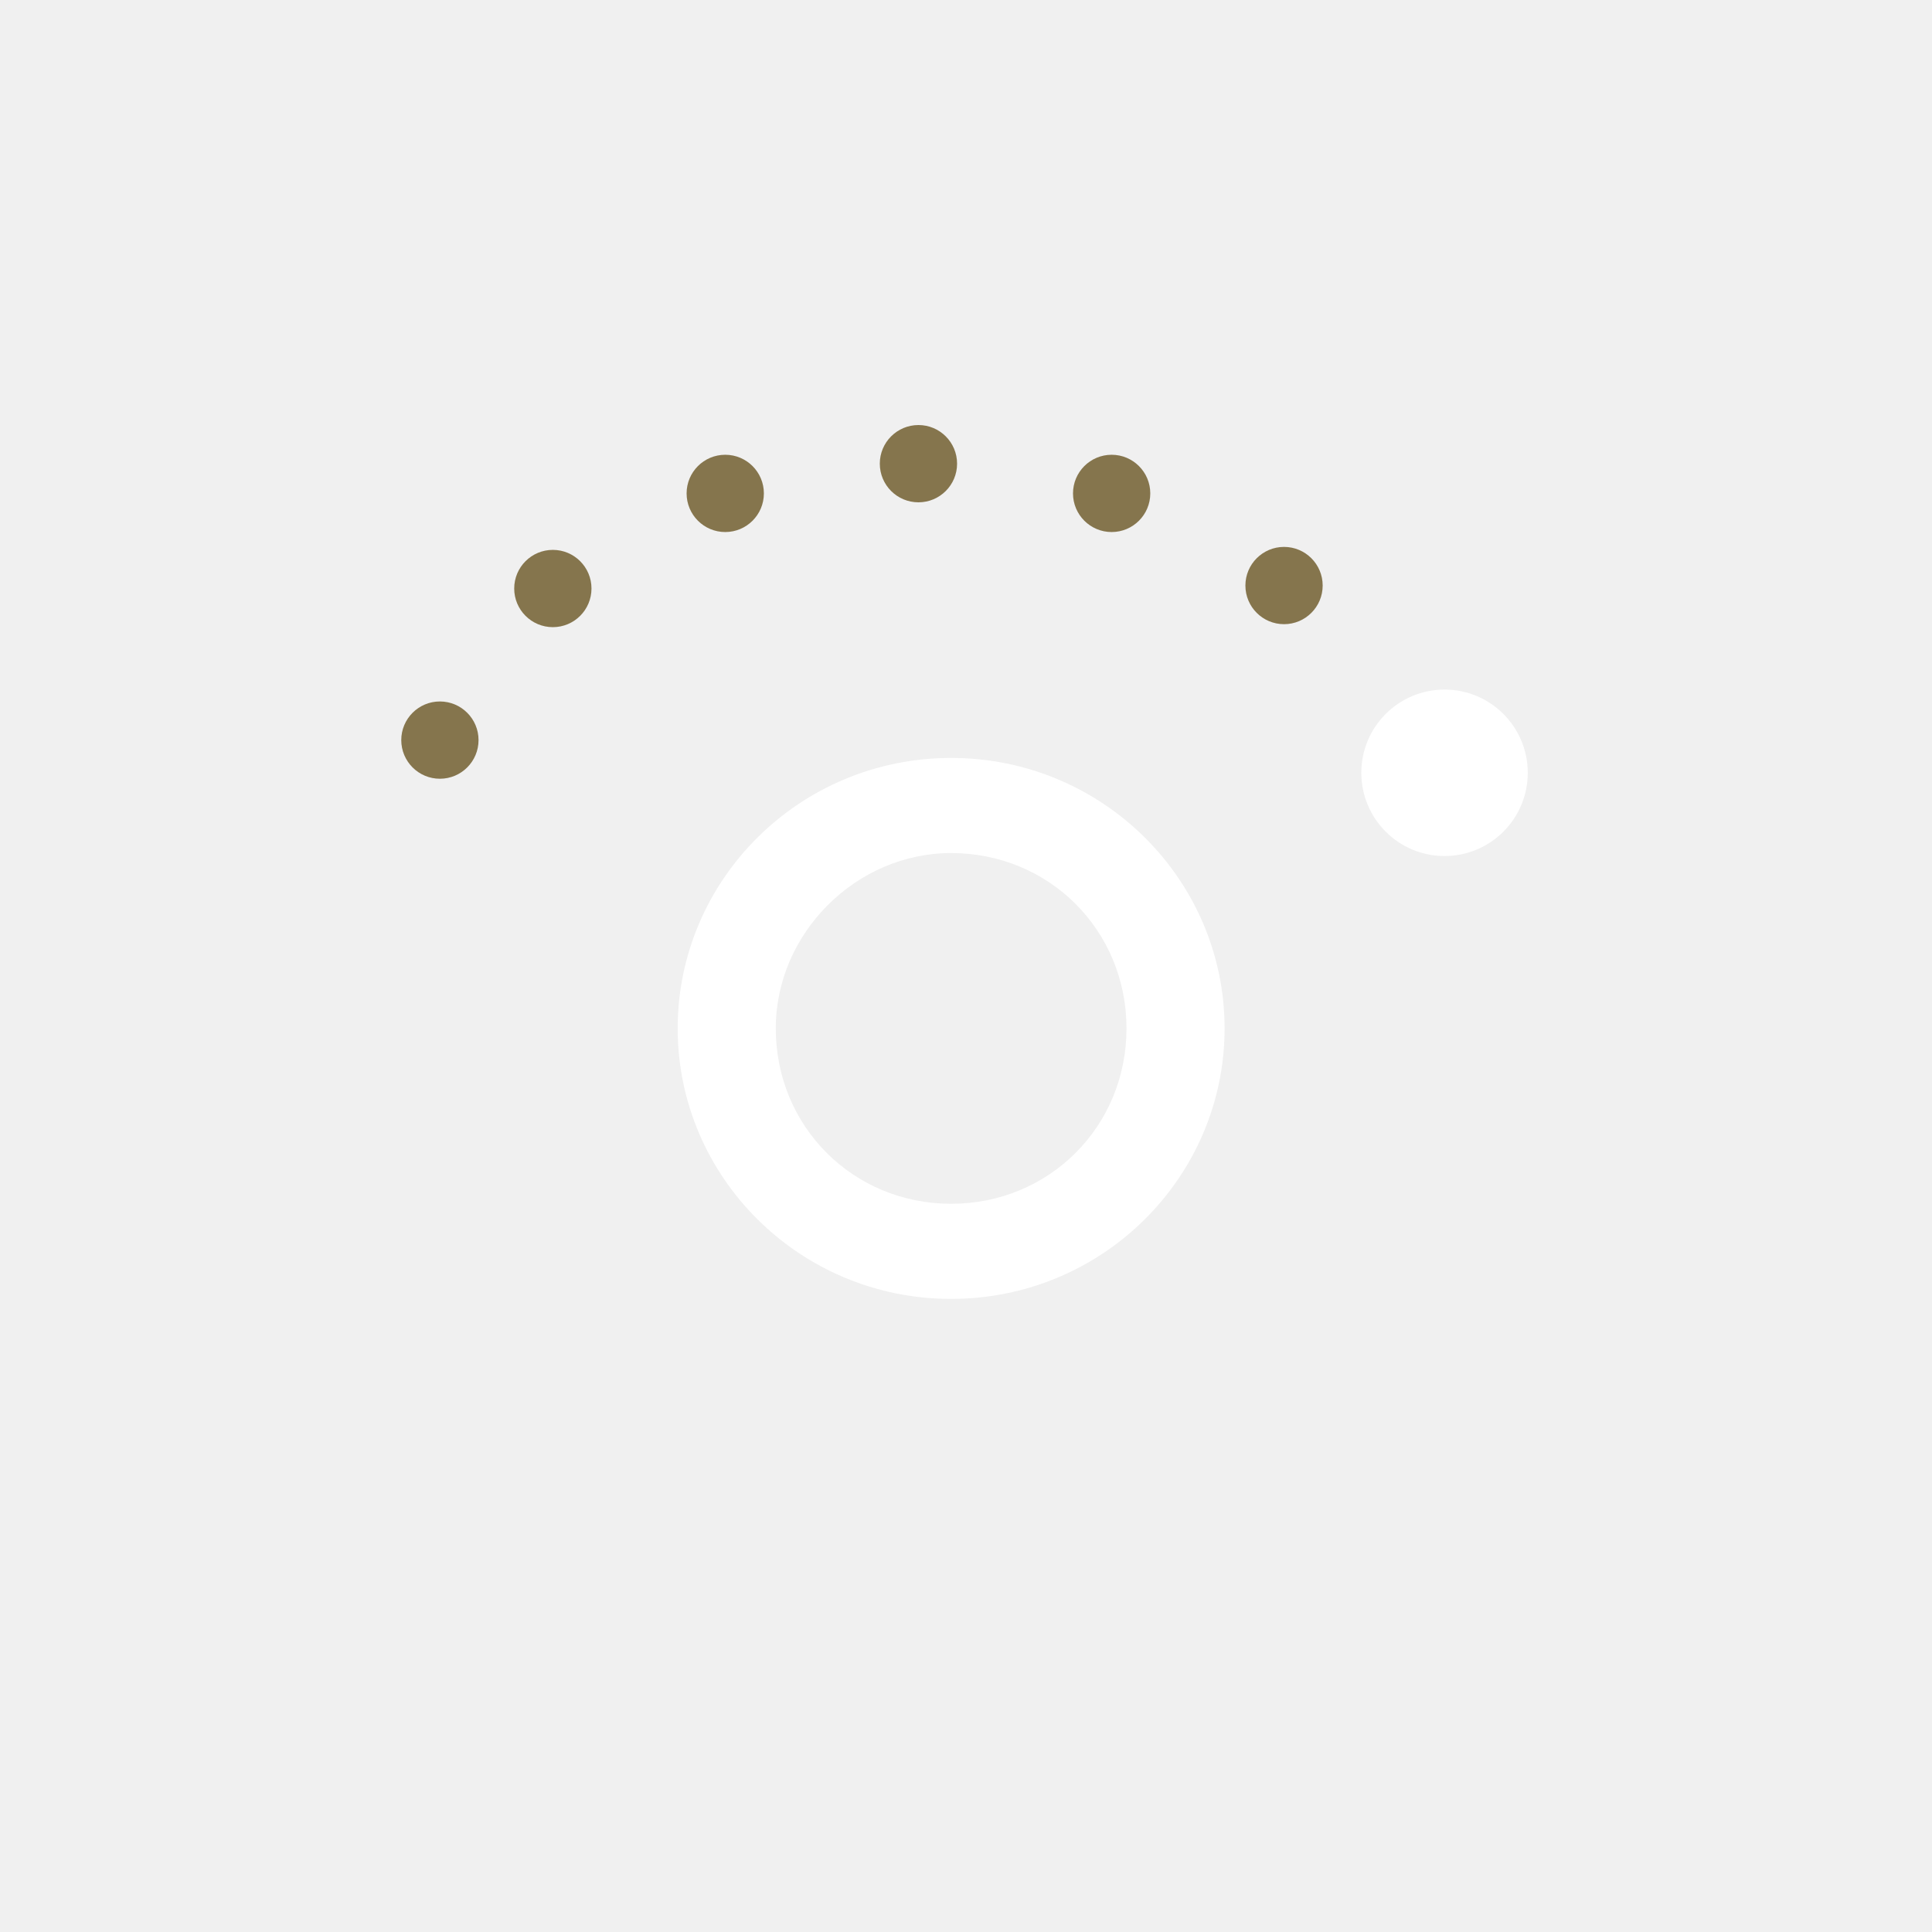
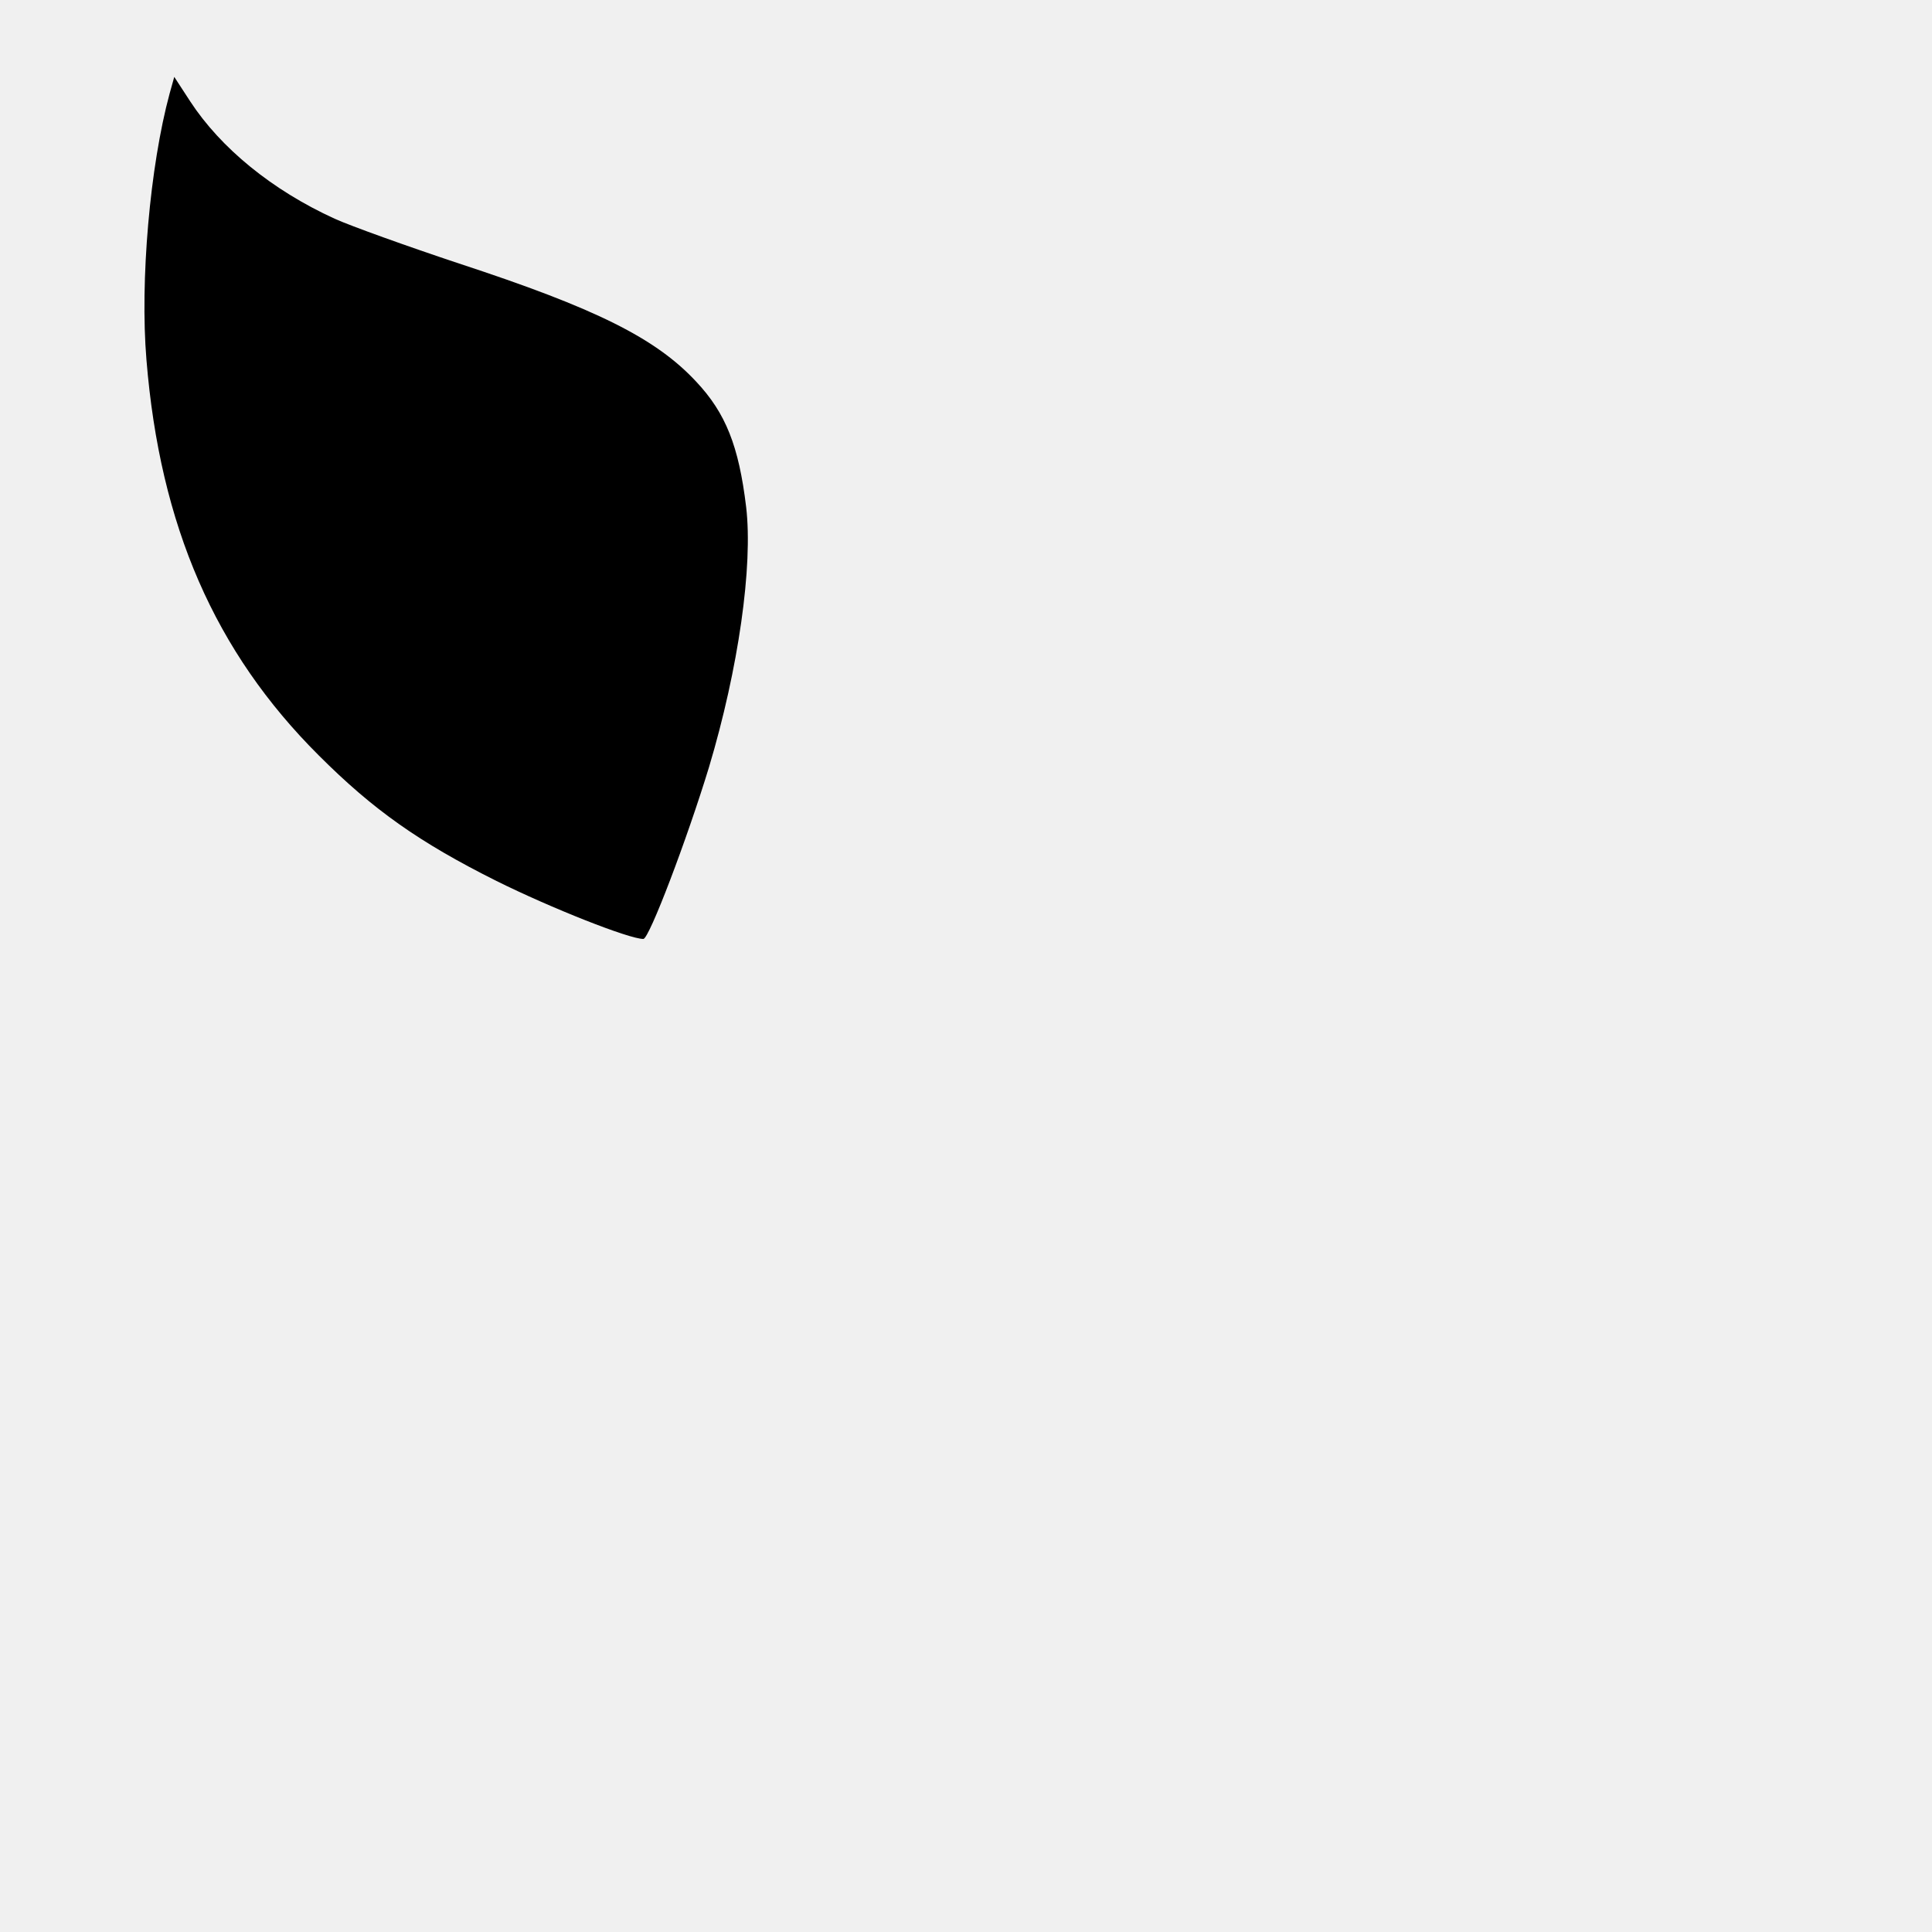
- <svg xmlns="http://www.w3.org/2000/svg" version="1.1" id="Layer_1" x="0px" y="0px" viewBox="0 0 65 65" style="enable-background:new 0 0 65 65;" xml:space="preserve">
-   <style type="text/css">
- 	.st0{fill:#85754D;}
- 	.st1{fill:#FFFFFF;}
- </style>
-   <g>
-     <circle class="st0" cx="14.8" cy="24.9" r="1.3" />
-     <circle class="st0" cx="18.6" cy="19.8" r="1.3" />
-     <circle class="st0" cx="24.4" cy="16.6" r="1.3" />
-     <circle class="st0" cx="30.9" cy="15.6" r="1.3" />
-     <circle class="st0" cx="37.4" cy="16.6" r="1.3" />
-     <circle class="st0" cx="43.2" cy="19.7" r="1.3" />
-     <circle class="st1" cx="48.6" cy="26" r="2.8" />
-     <path class="st1" d="M32,25.5c-5.1,0-9.2,4.1-9.2,9.1s4.1,9.1,9.2,9.1c5.1,0,9.2-4.1,9.2-9.1S37.1,25.5,32,25.5z M32,40.5   c-3.3,0-5.9-2.6-5.9-5.9c0-3.2,2.7-5.9,5.9-5.9c3.3,0,5.9,2.6,5.9,5.9C37.9,37.9,35.3,40.5,32,40.5z" />
+ <svg xmlns="http://www.w3.org/2000/svg" version="1.0" width="500pt" height="500pt" viewBox="0 0 500 500" preserveAspectRatio="xMidYMid meet">
+   <g transform="translate(0,500) scale(0.1,-0.1)" fill="#000000" stroke="none">
+     <path d="M439 4758 c-51 -188 -77 -485 -60 -689 35 -430 177 -756 446 -1024 141 -141 260 -225 460 -325 141 -70 343 -150 380 -150 15 0 113 258 170 445 76 254 114 520 96 673 -19 158 -53 243 -129 324 -105 113 -260 190 -614 306 -135 45 -280 97 -322 116 -162 74 -295 183 -374 304 l-41 63 -12 -43z" />
  </g>
</svg>
